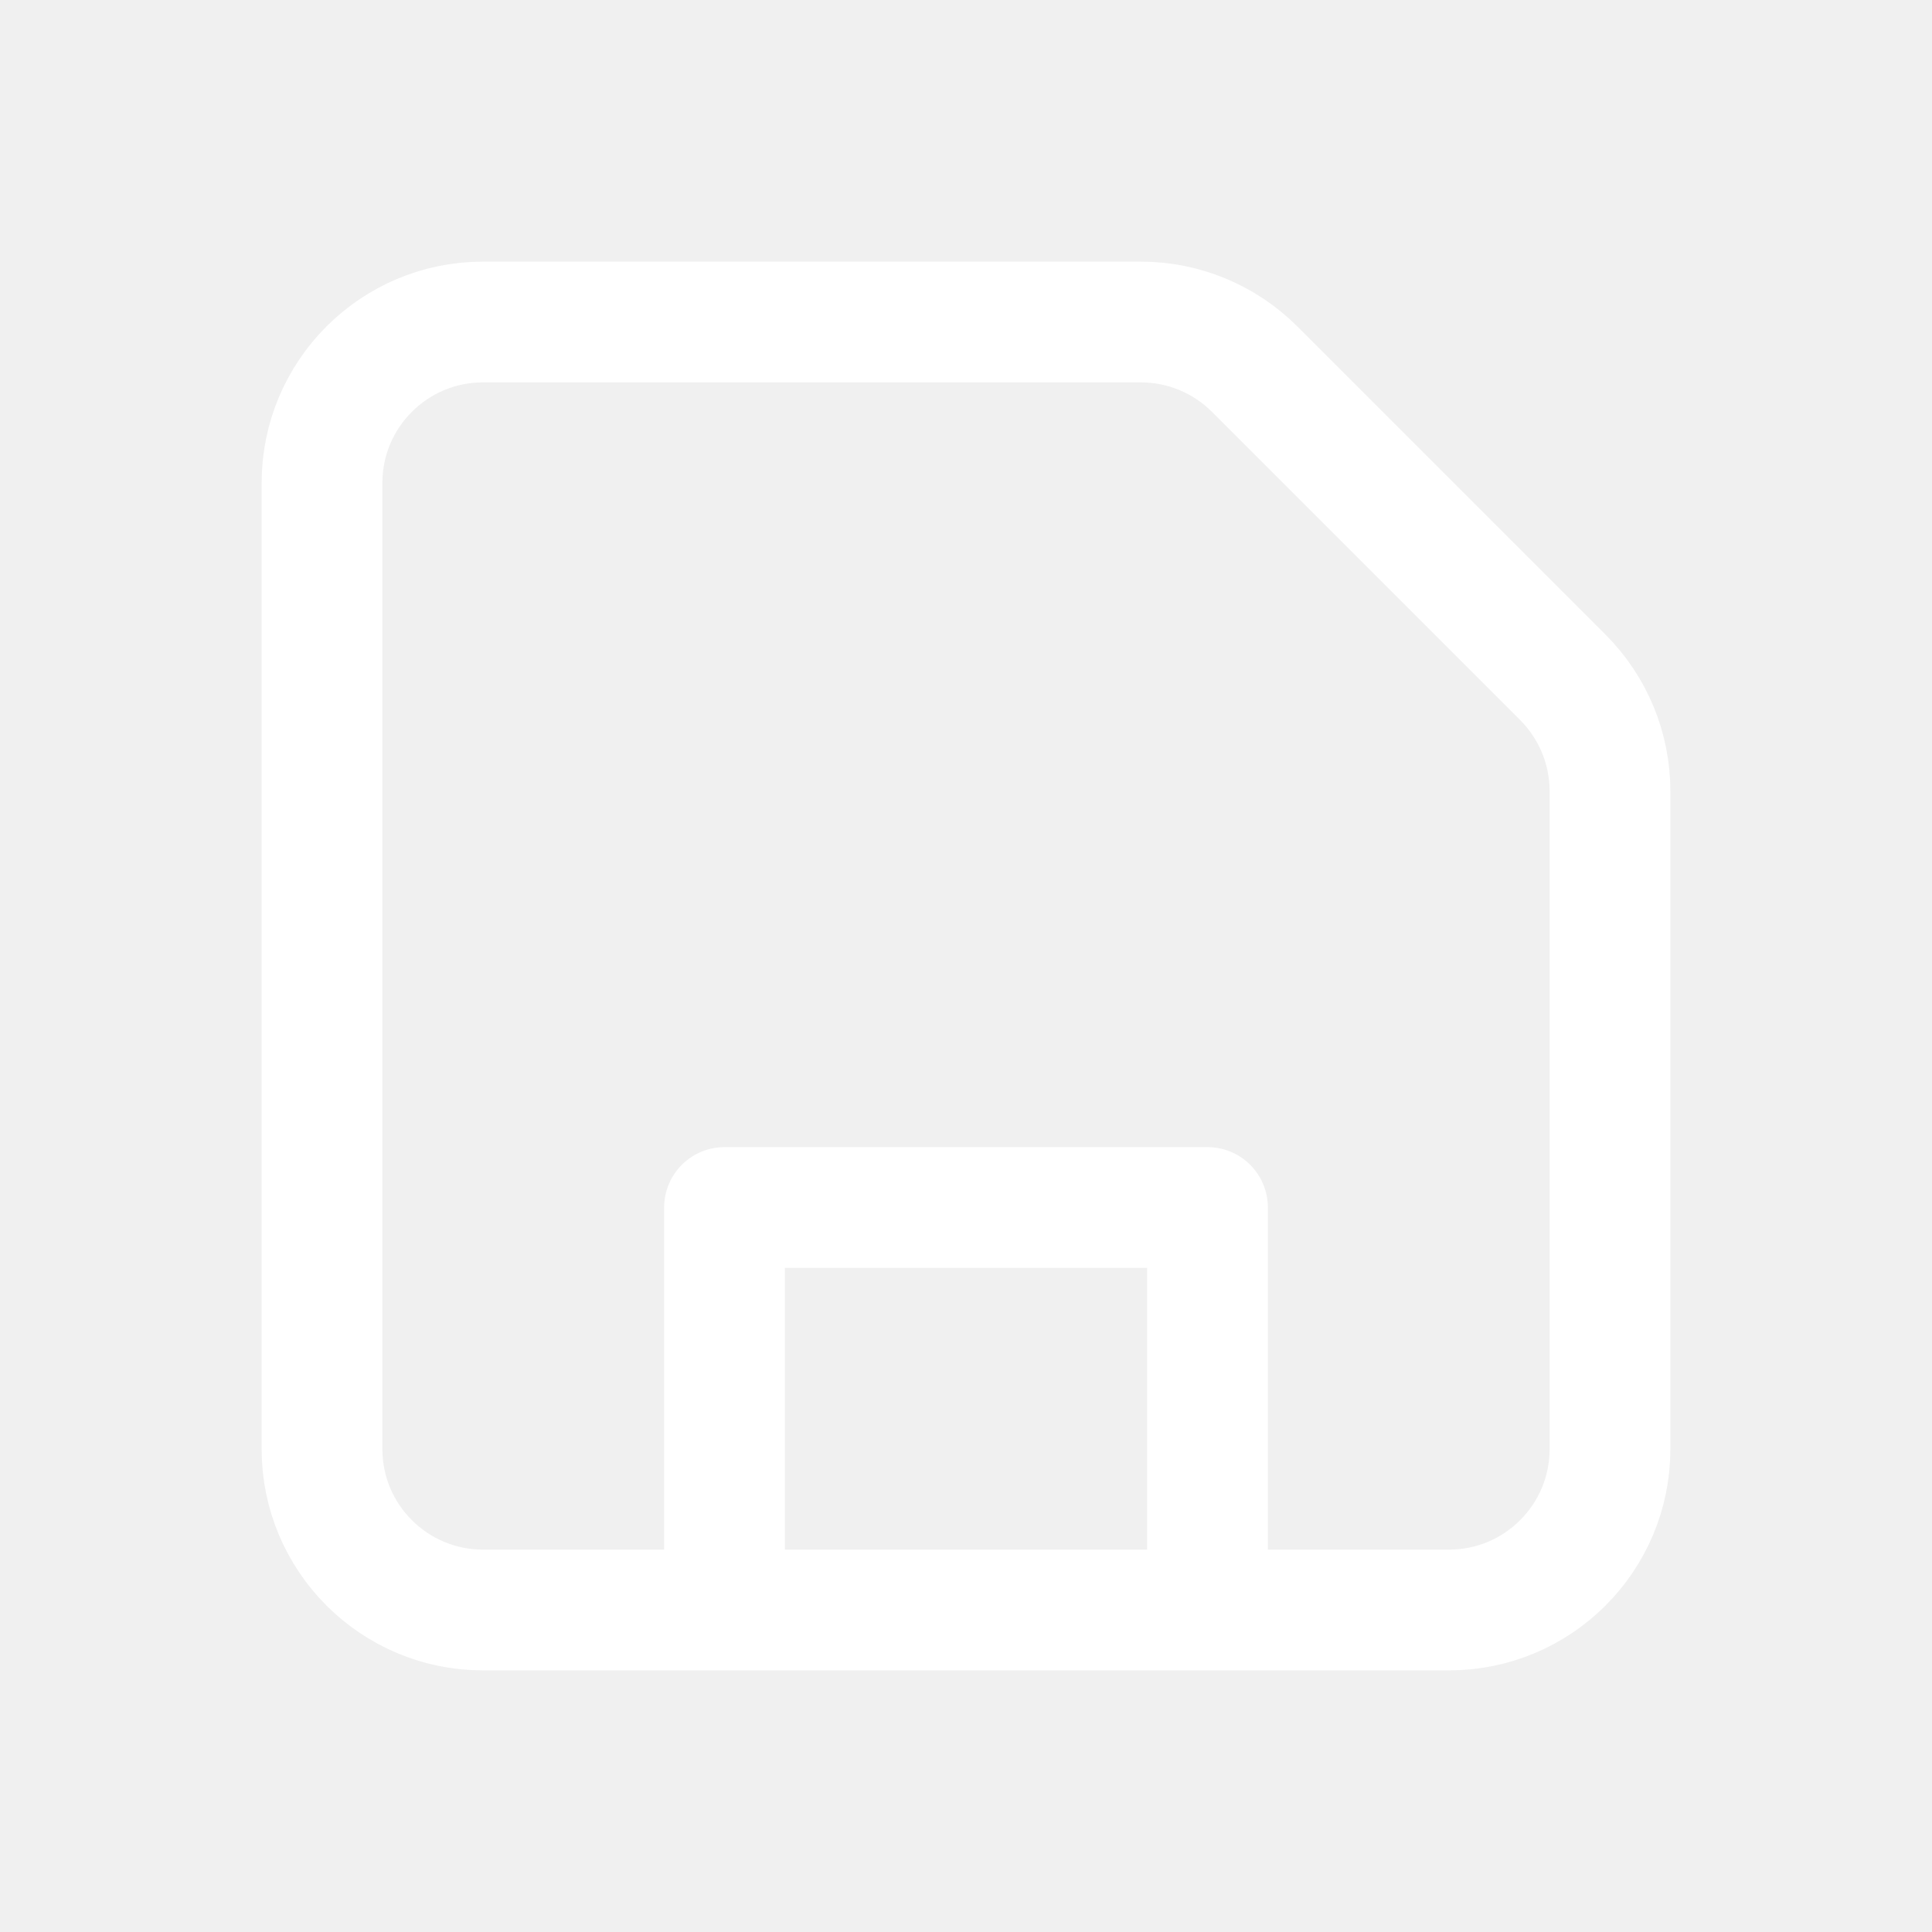
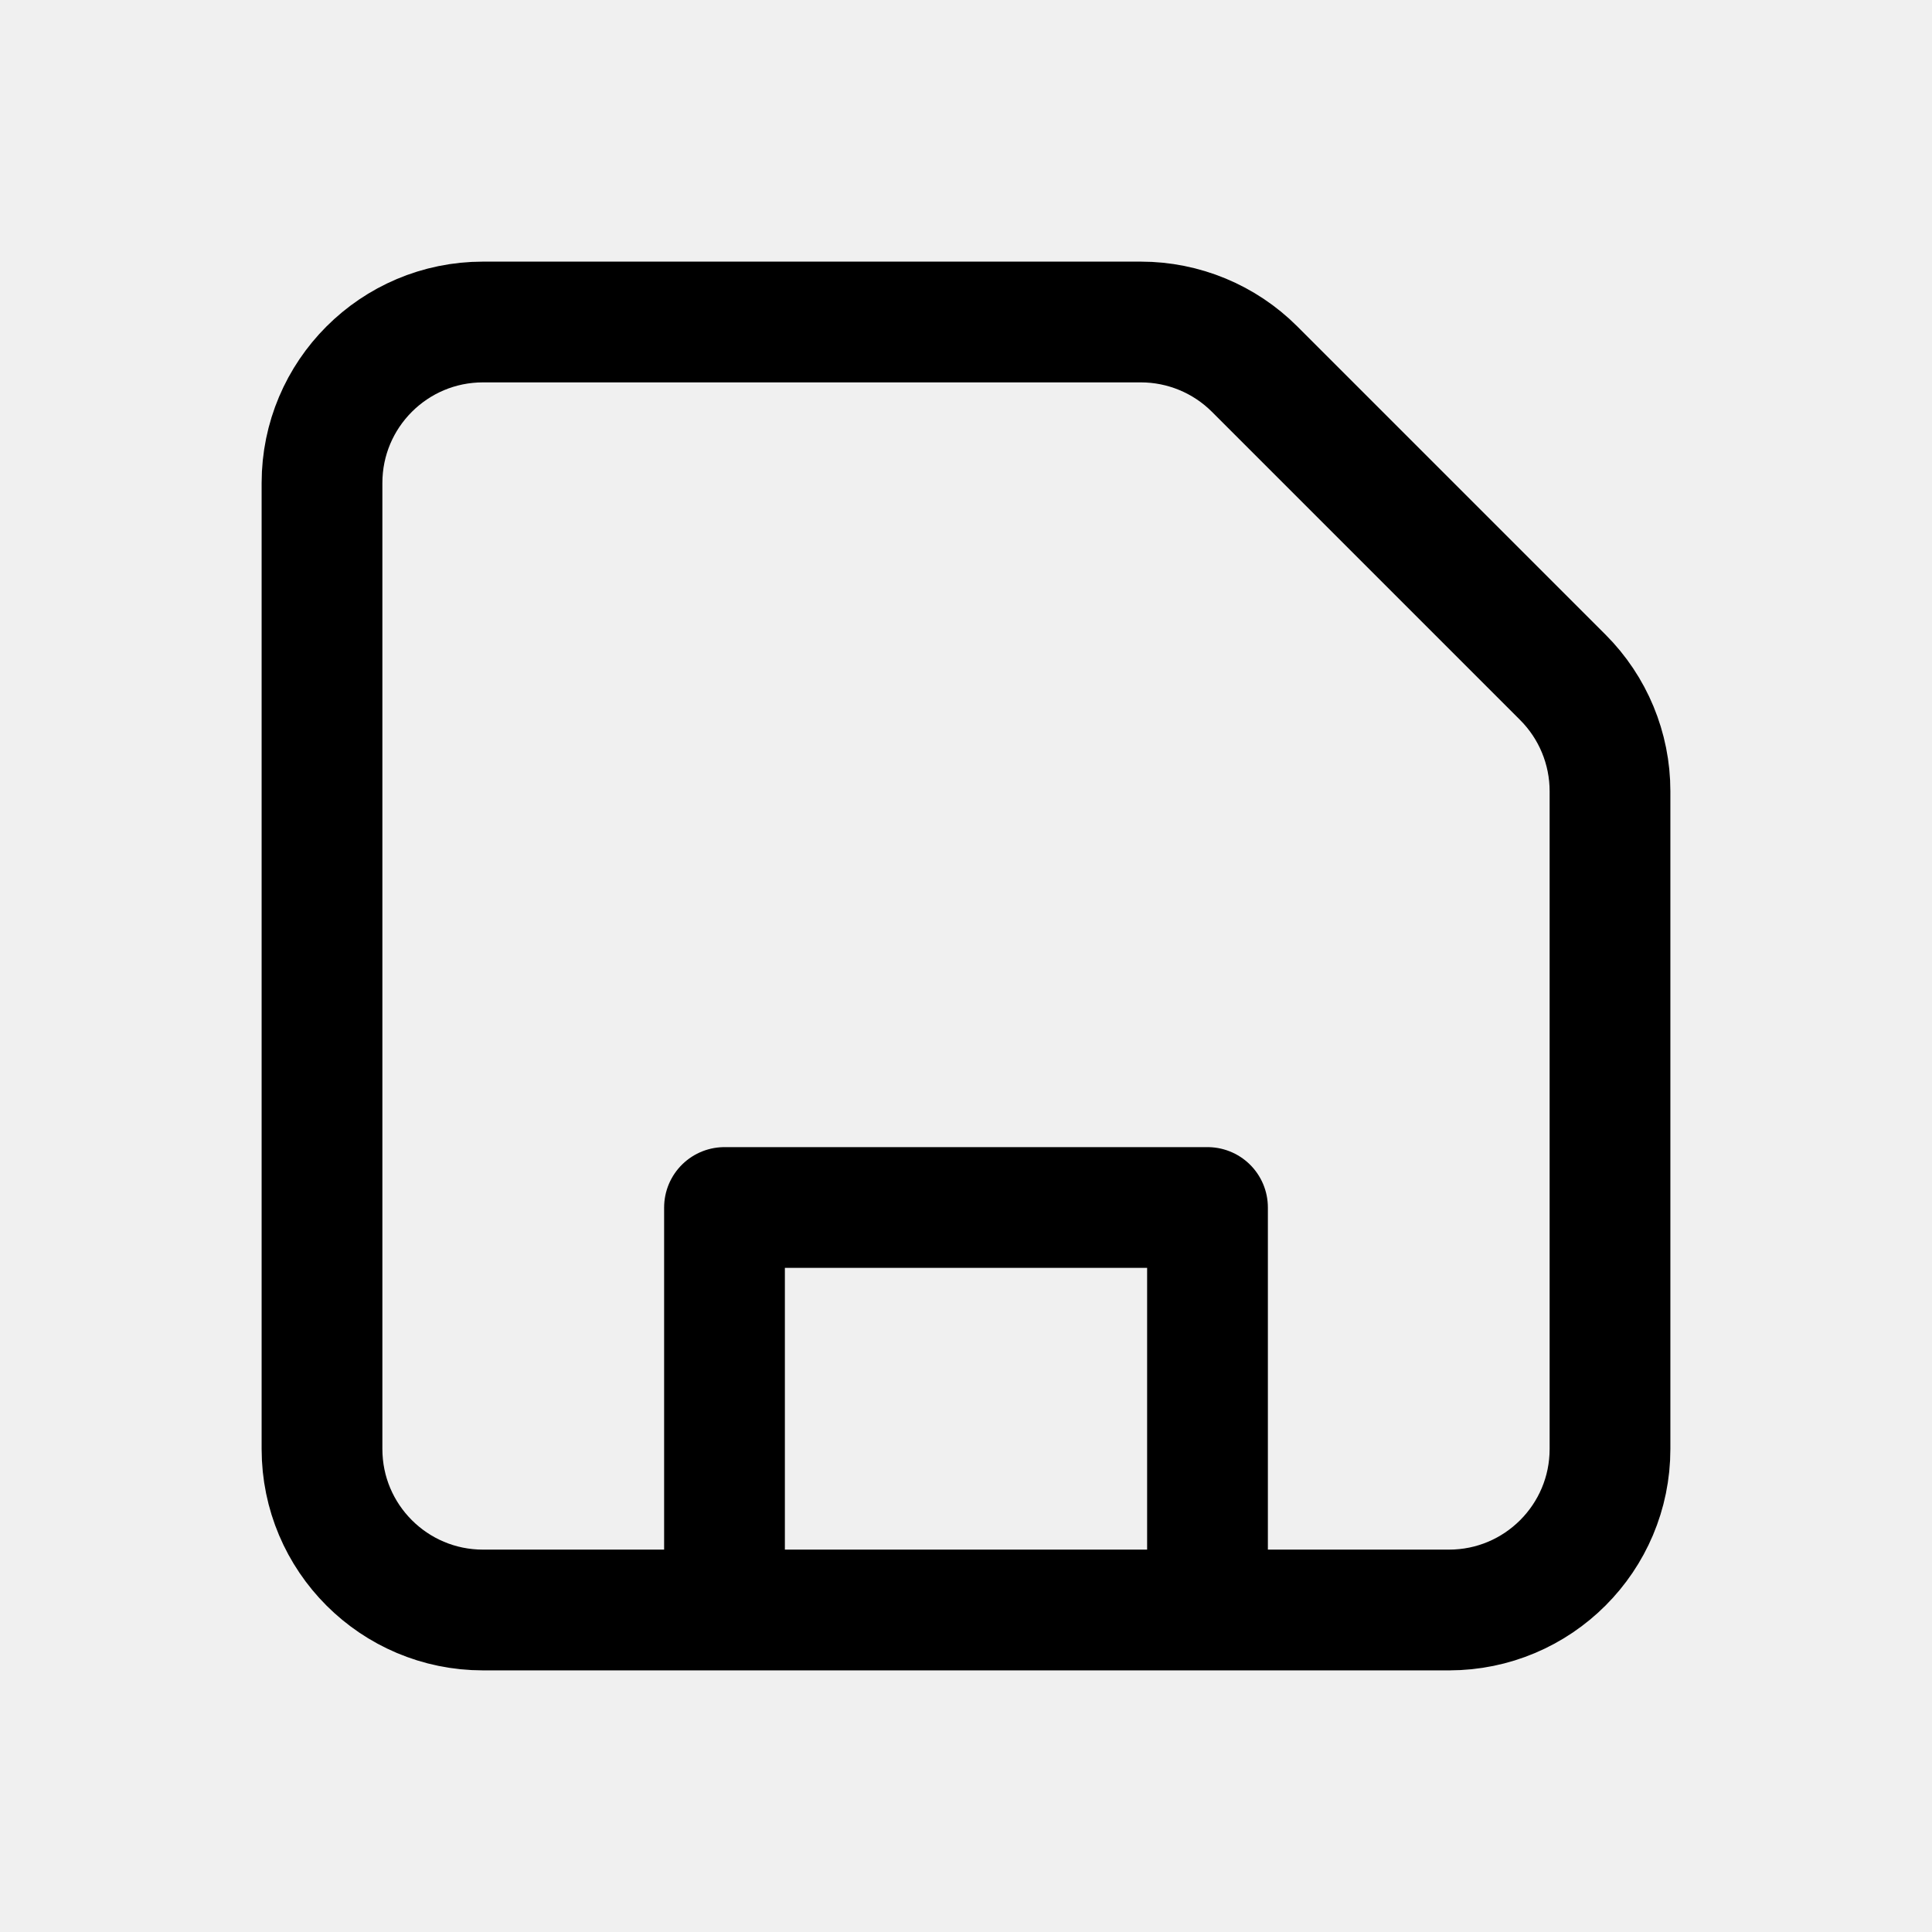
<svg xmlns="http://www.w3.org/2000/svg" fill="none" viewBox="0 0 24 24">
-   <path stroke="#FFFFFF" stroke-linecap="round" stroke-linejoin="round" stroke-width="1.5" d="M15 20v-5H9v5m9 0H6a2 2 0 0 1-2-2V6a2 2 0 0 1 2-2h8.172a2 2 0 0 1 1.414.586l3.828 3.828A2 2 0 0 1 20 9.828V18a2 2 0 0 1-2 2" />
+   <path stroke="#000000" stroke-linecap="round" stroke-linejoin="round" stroke-width="1.5" d="M15 20v-5H9v5m9 0H6a2 2 0 0 1-2-2V6a2 2 0 0 1 2-2h8.172a2 2 0 0 1 1.414.586l3.828 3.828A2 2 0 0 1 20 9.828V18a2 2 0 0 1-2 2" />
</svg>
